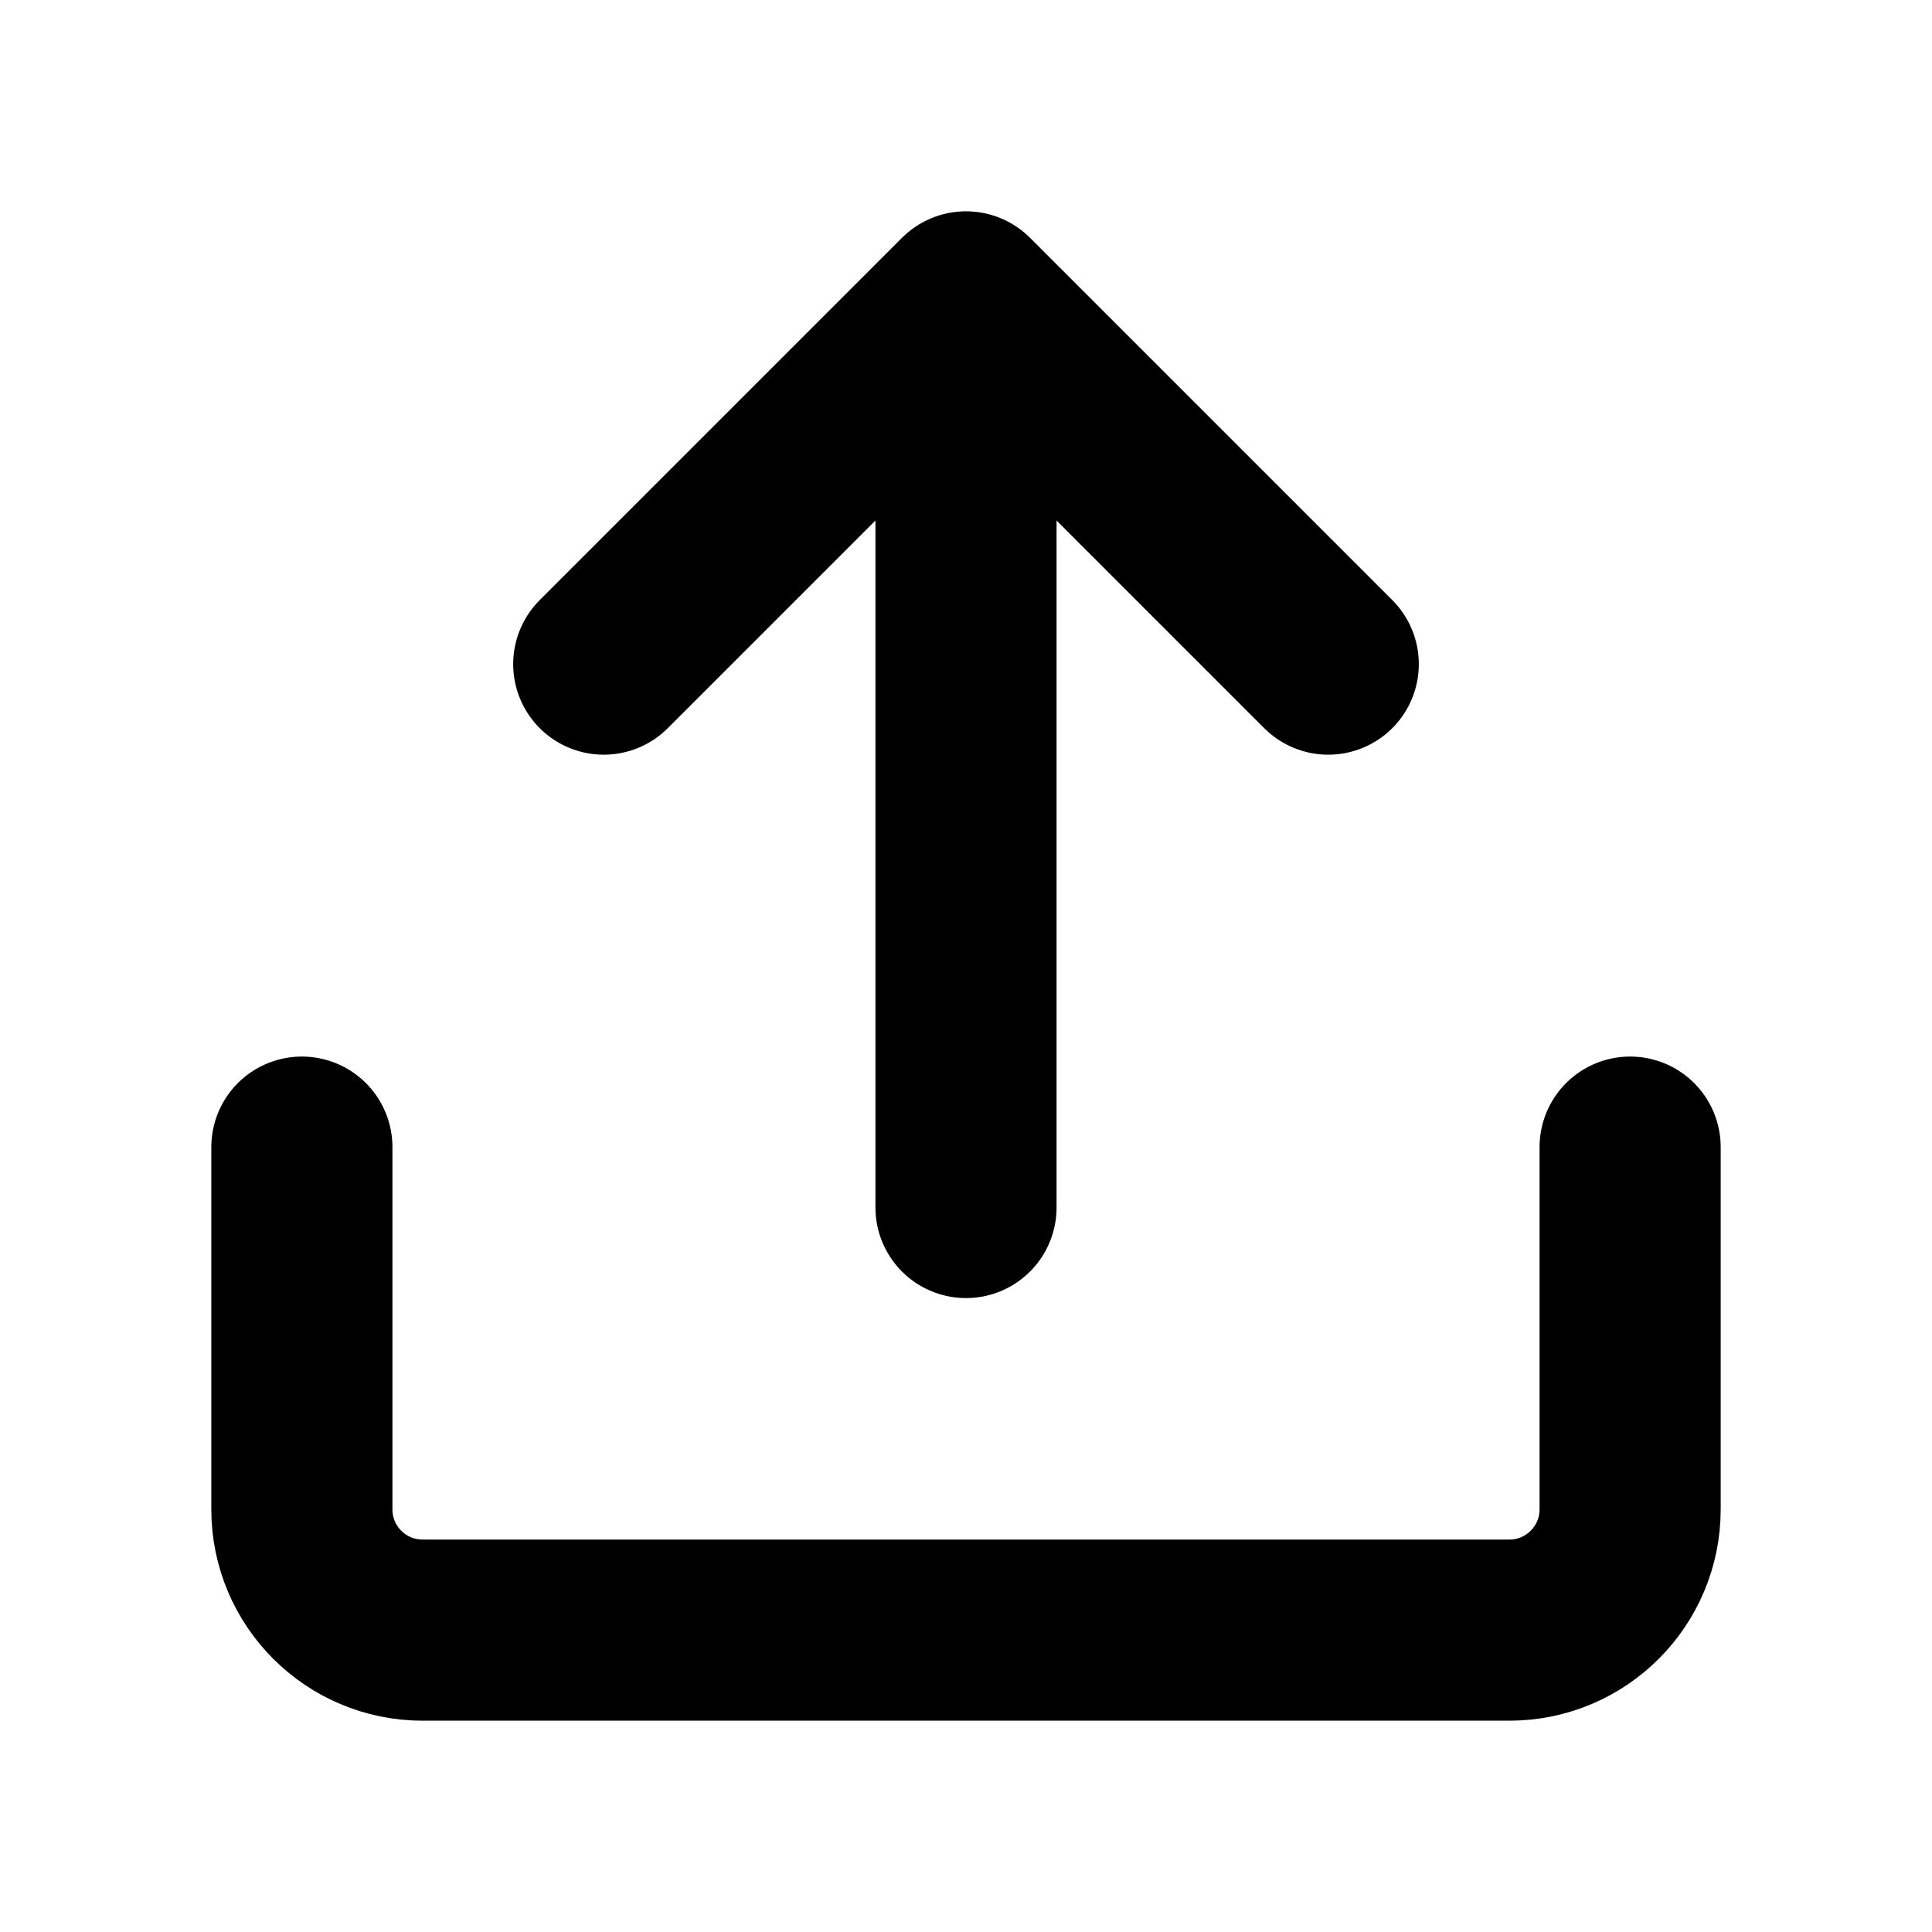
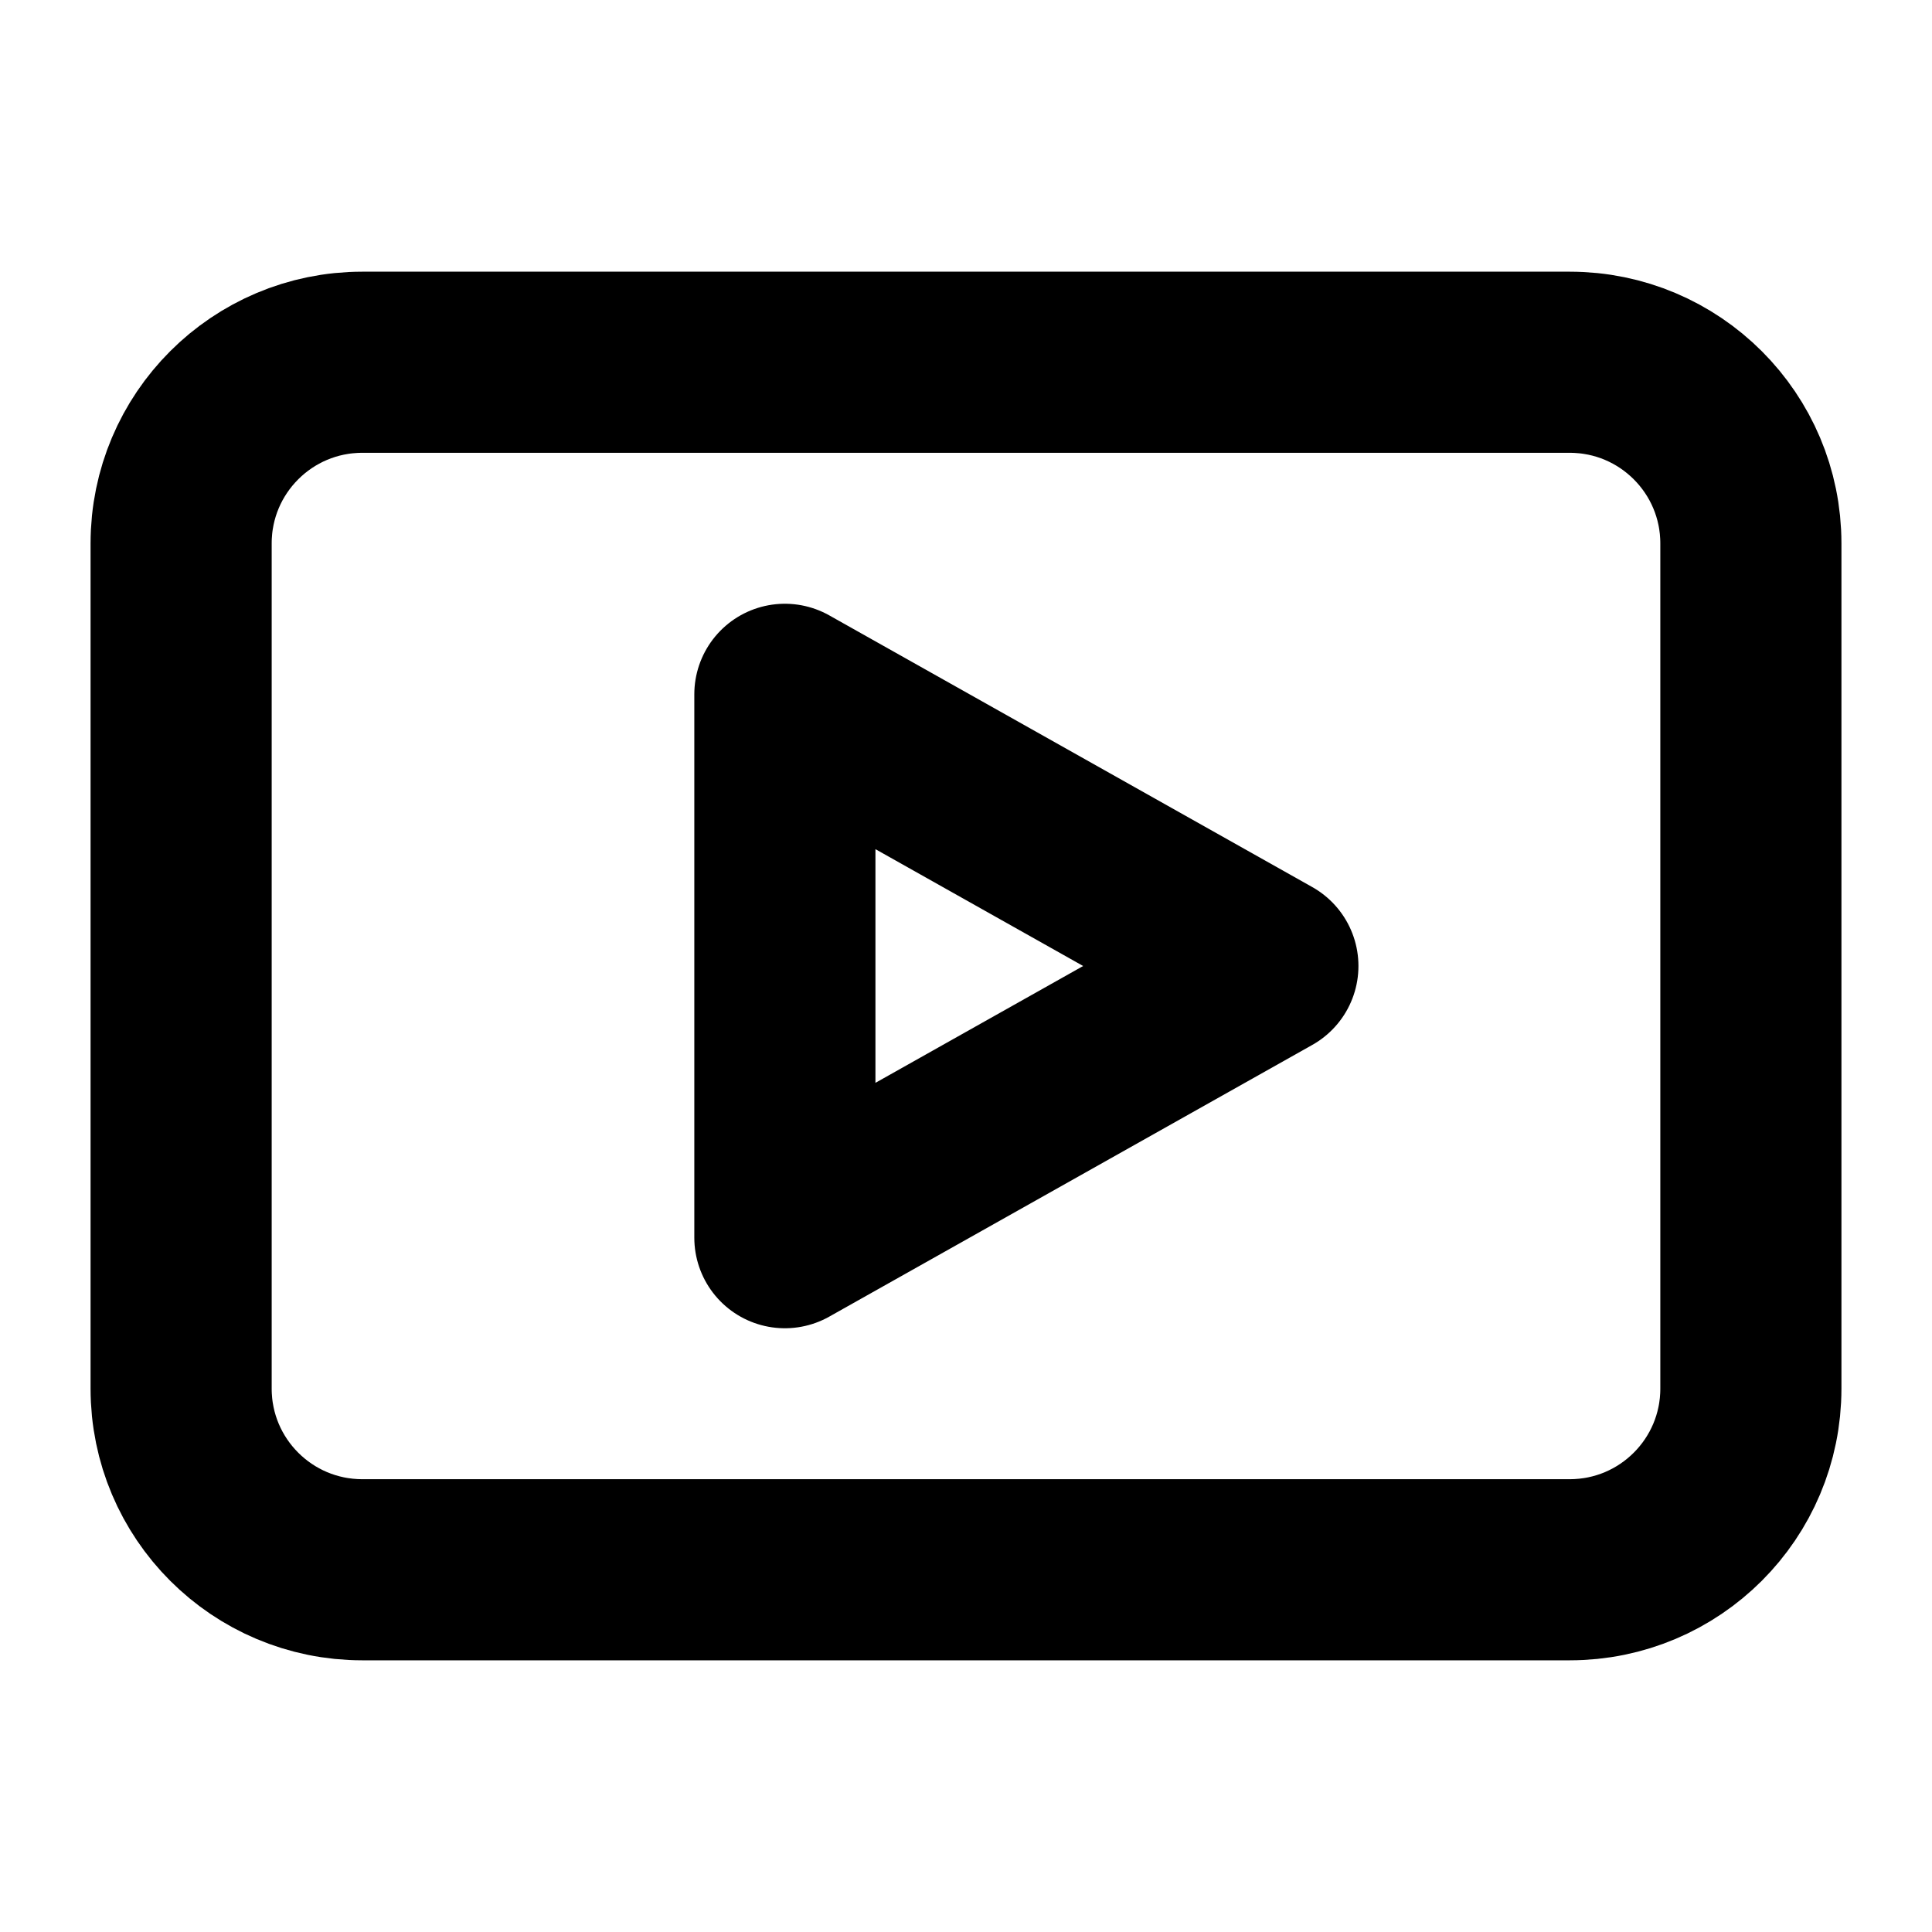
<svg xmlns="http://www.w3.org/2000/svg" width="16" height="16" viewBox="0 0 16 16" fill="none" stroke="currentColor" stroke-width="1.5" stroke-linecap="round" stroke-linejoin="round">
-   <path d="M8 10V2.5M5 5.5l3-3 3 3" />
-   <path d="M2.5 9.5v3a1 1 0 0 0 1 1h9a1 1 0 0 0 1-1v-3" />
+   <path d="M3 3h10a1.5 1.5 0 0 1 1.5 1.5v7A1.5 1.5 0 0 1 13 13H3a1.5 1.5 0 0 1-1.5-1.5v-7A1.5 1.5 0 0 1 3 3z" />
+   <path d="M6.5 5.75l4 2.25-4 2.25z" />
</svg>
